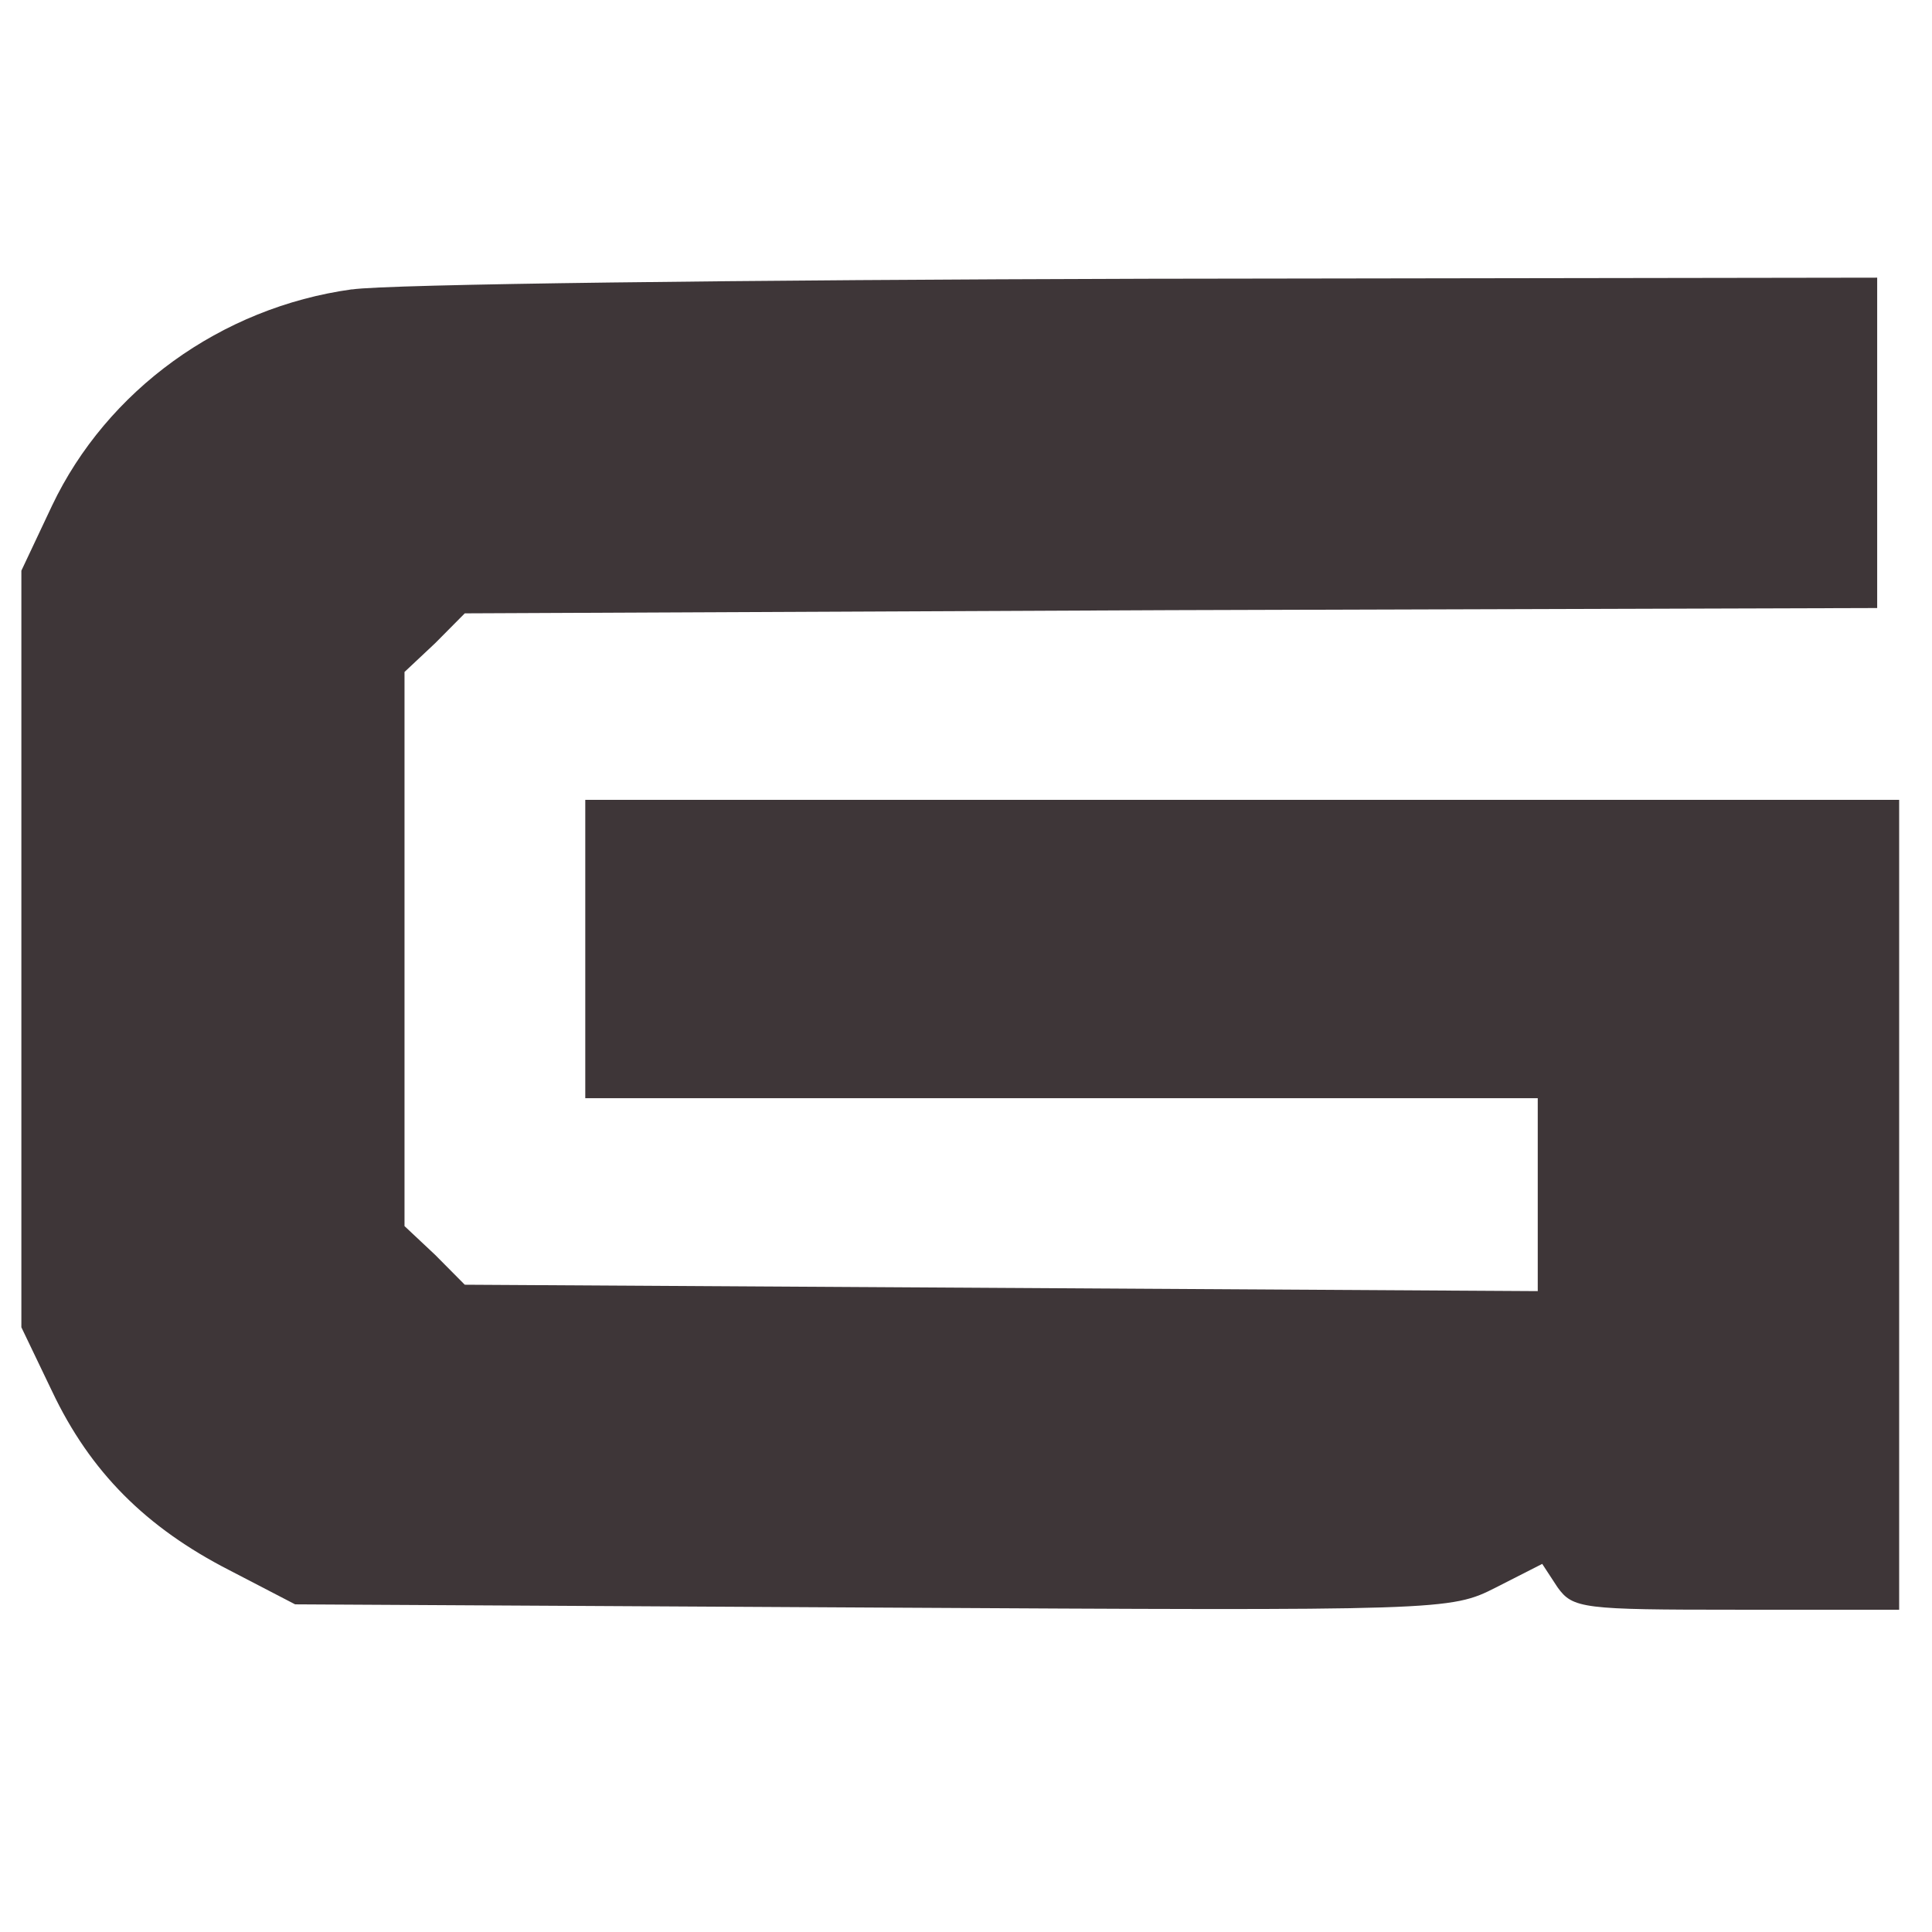
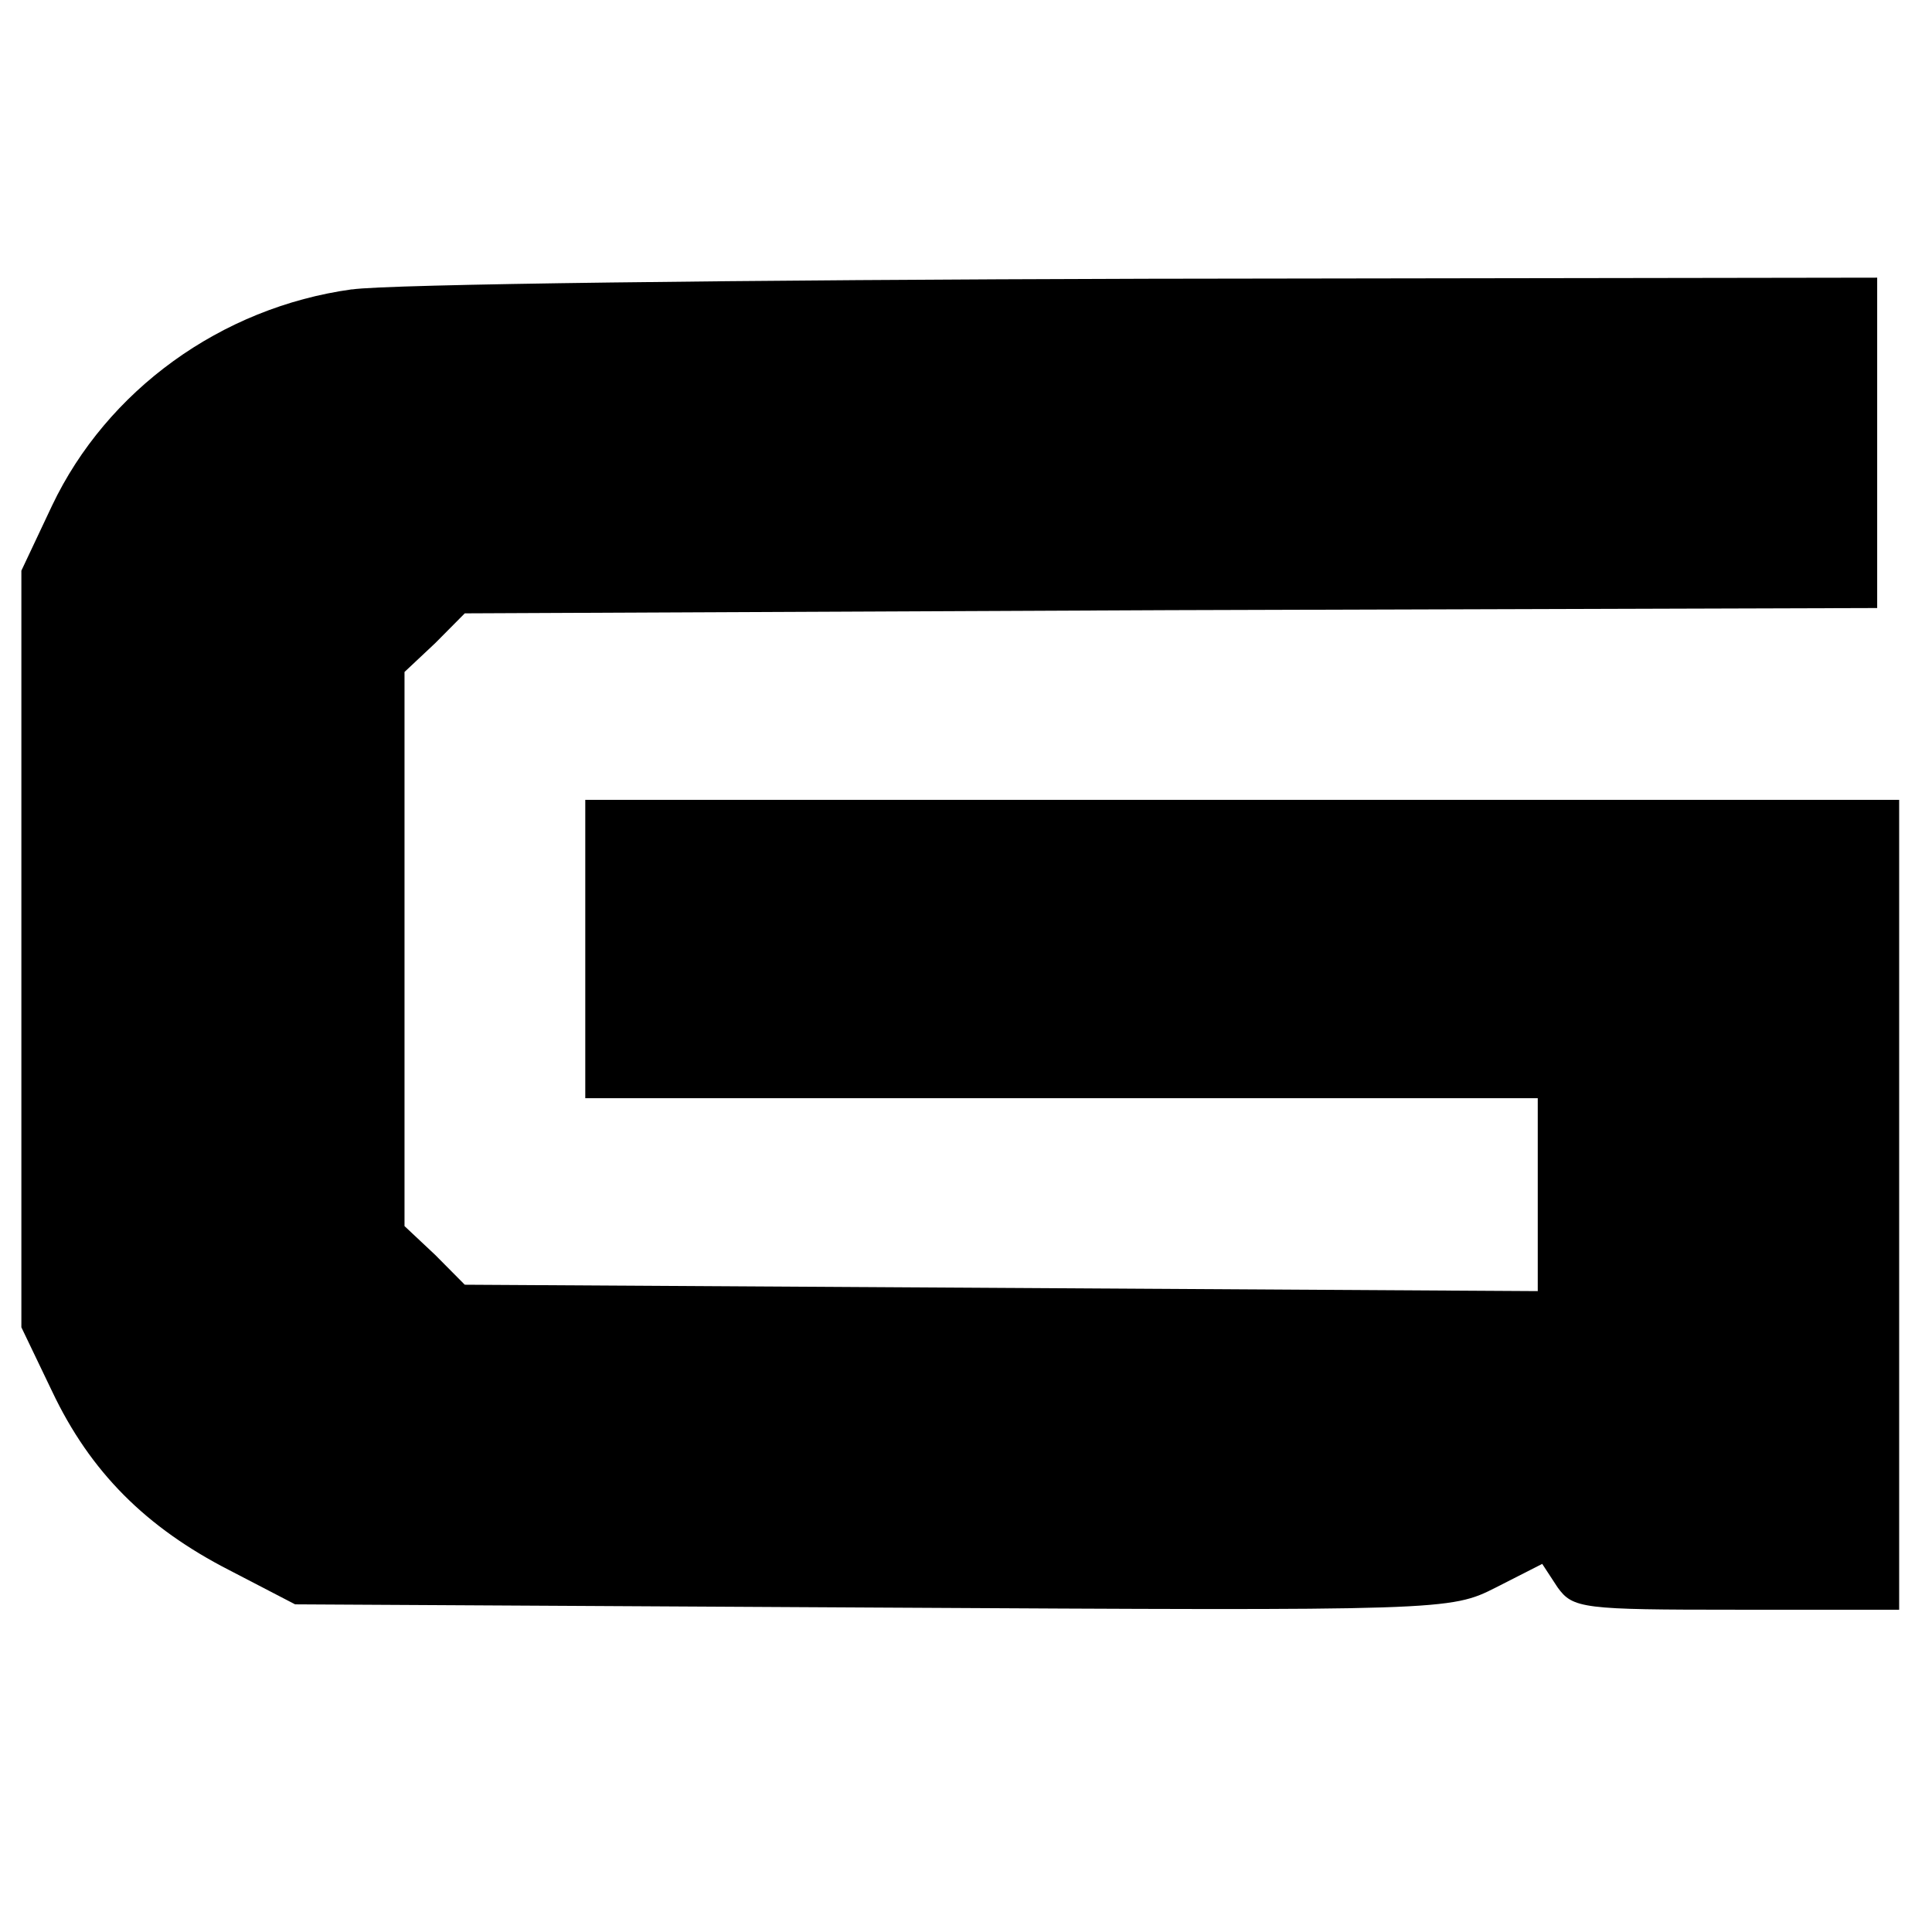
<svg xmlns="http://www.w3.org/2000/svg" width="32" height="32" preserveAspectRatio="xMidYMid meet">
-   <g stroke="null" fill="#3e3638">
-     <path stroke="null" d="m5.831,4.792c-2.176,0.3 -4.062,1.677 -4.969,3.583l-0.508,1.077l0,6.266l0,6.266l0.508,1.059c0.635,1.341 1.56,2.259 2.938,2.965l1.088,0.565l9.557,0.053c9.502,0.053 9.575,0.053 10.337,-0.335l0.762,-0.388l0.254,0.388c0.254,0.353 0.417,0.371 2.956,0.371l2.702,0l0,-6.707l0,-6.707l-10.881,0l-10.881,0l0,2.471l0,2.471l7.888,0l7.888,0l0,1.589l0,1.606l-8.886,-0.053l-8.886,-0.053l-0.49,-0.494l-0.508,-0.477l0,-4.589l0,-4.589l0.508,-0.477l0.49,-0.494l11.697,-0.053l11.697,-0.035l0,-2.736l0,-2.736l-12.096,0.018c-6.673,0.018 -12.585,0.088 -13.166,0.177l0,0z" id="svg_2" />
-   </g>
+   <path class="svg-grey" d="m5.831,4.792c-2.176,0.3 -4.062,1.677 -4.969,3.583l-0.508,1.077l0,6.266l0,6.266l0.508,1.059c0.635,1.341 1.56,2.259 2.938,2.965l1.088,0.565l9.557,0.053c9.502,0.053 9.575,0.053 10.337,-0.335l0.762,-0.388l0.254,0.388c0.254,0.353 0.417,0.371 2.956,0.371l2.702,0l0,-6.707l0,-6.707l-10.881,0l-10.881,0l0,2.471l0,2.471l7.888,0l7.888,0l0,1.589l0,1.606l-8.886,-0.053l-8.886,-0.053l-0.49,-0.494l-0.508,-0.477l0,-4.589l0,-4.589l0.508,-0.477l0.49,-0.494l11.697,-0.053l11.697,-0.035l0,-2.736l0,-2.736l-12.096,0.018c-6.673,0.018 -12.585,0.088 -13.166,0.177l0,0z" />
</svg>
